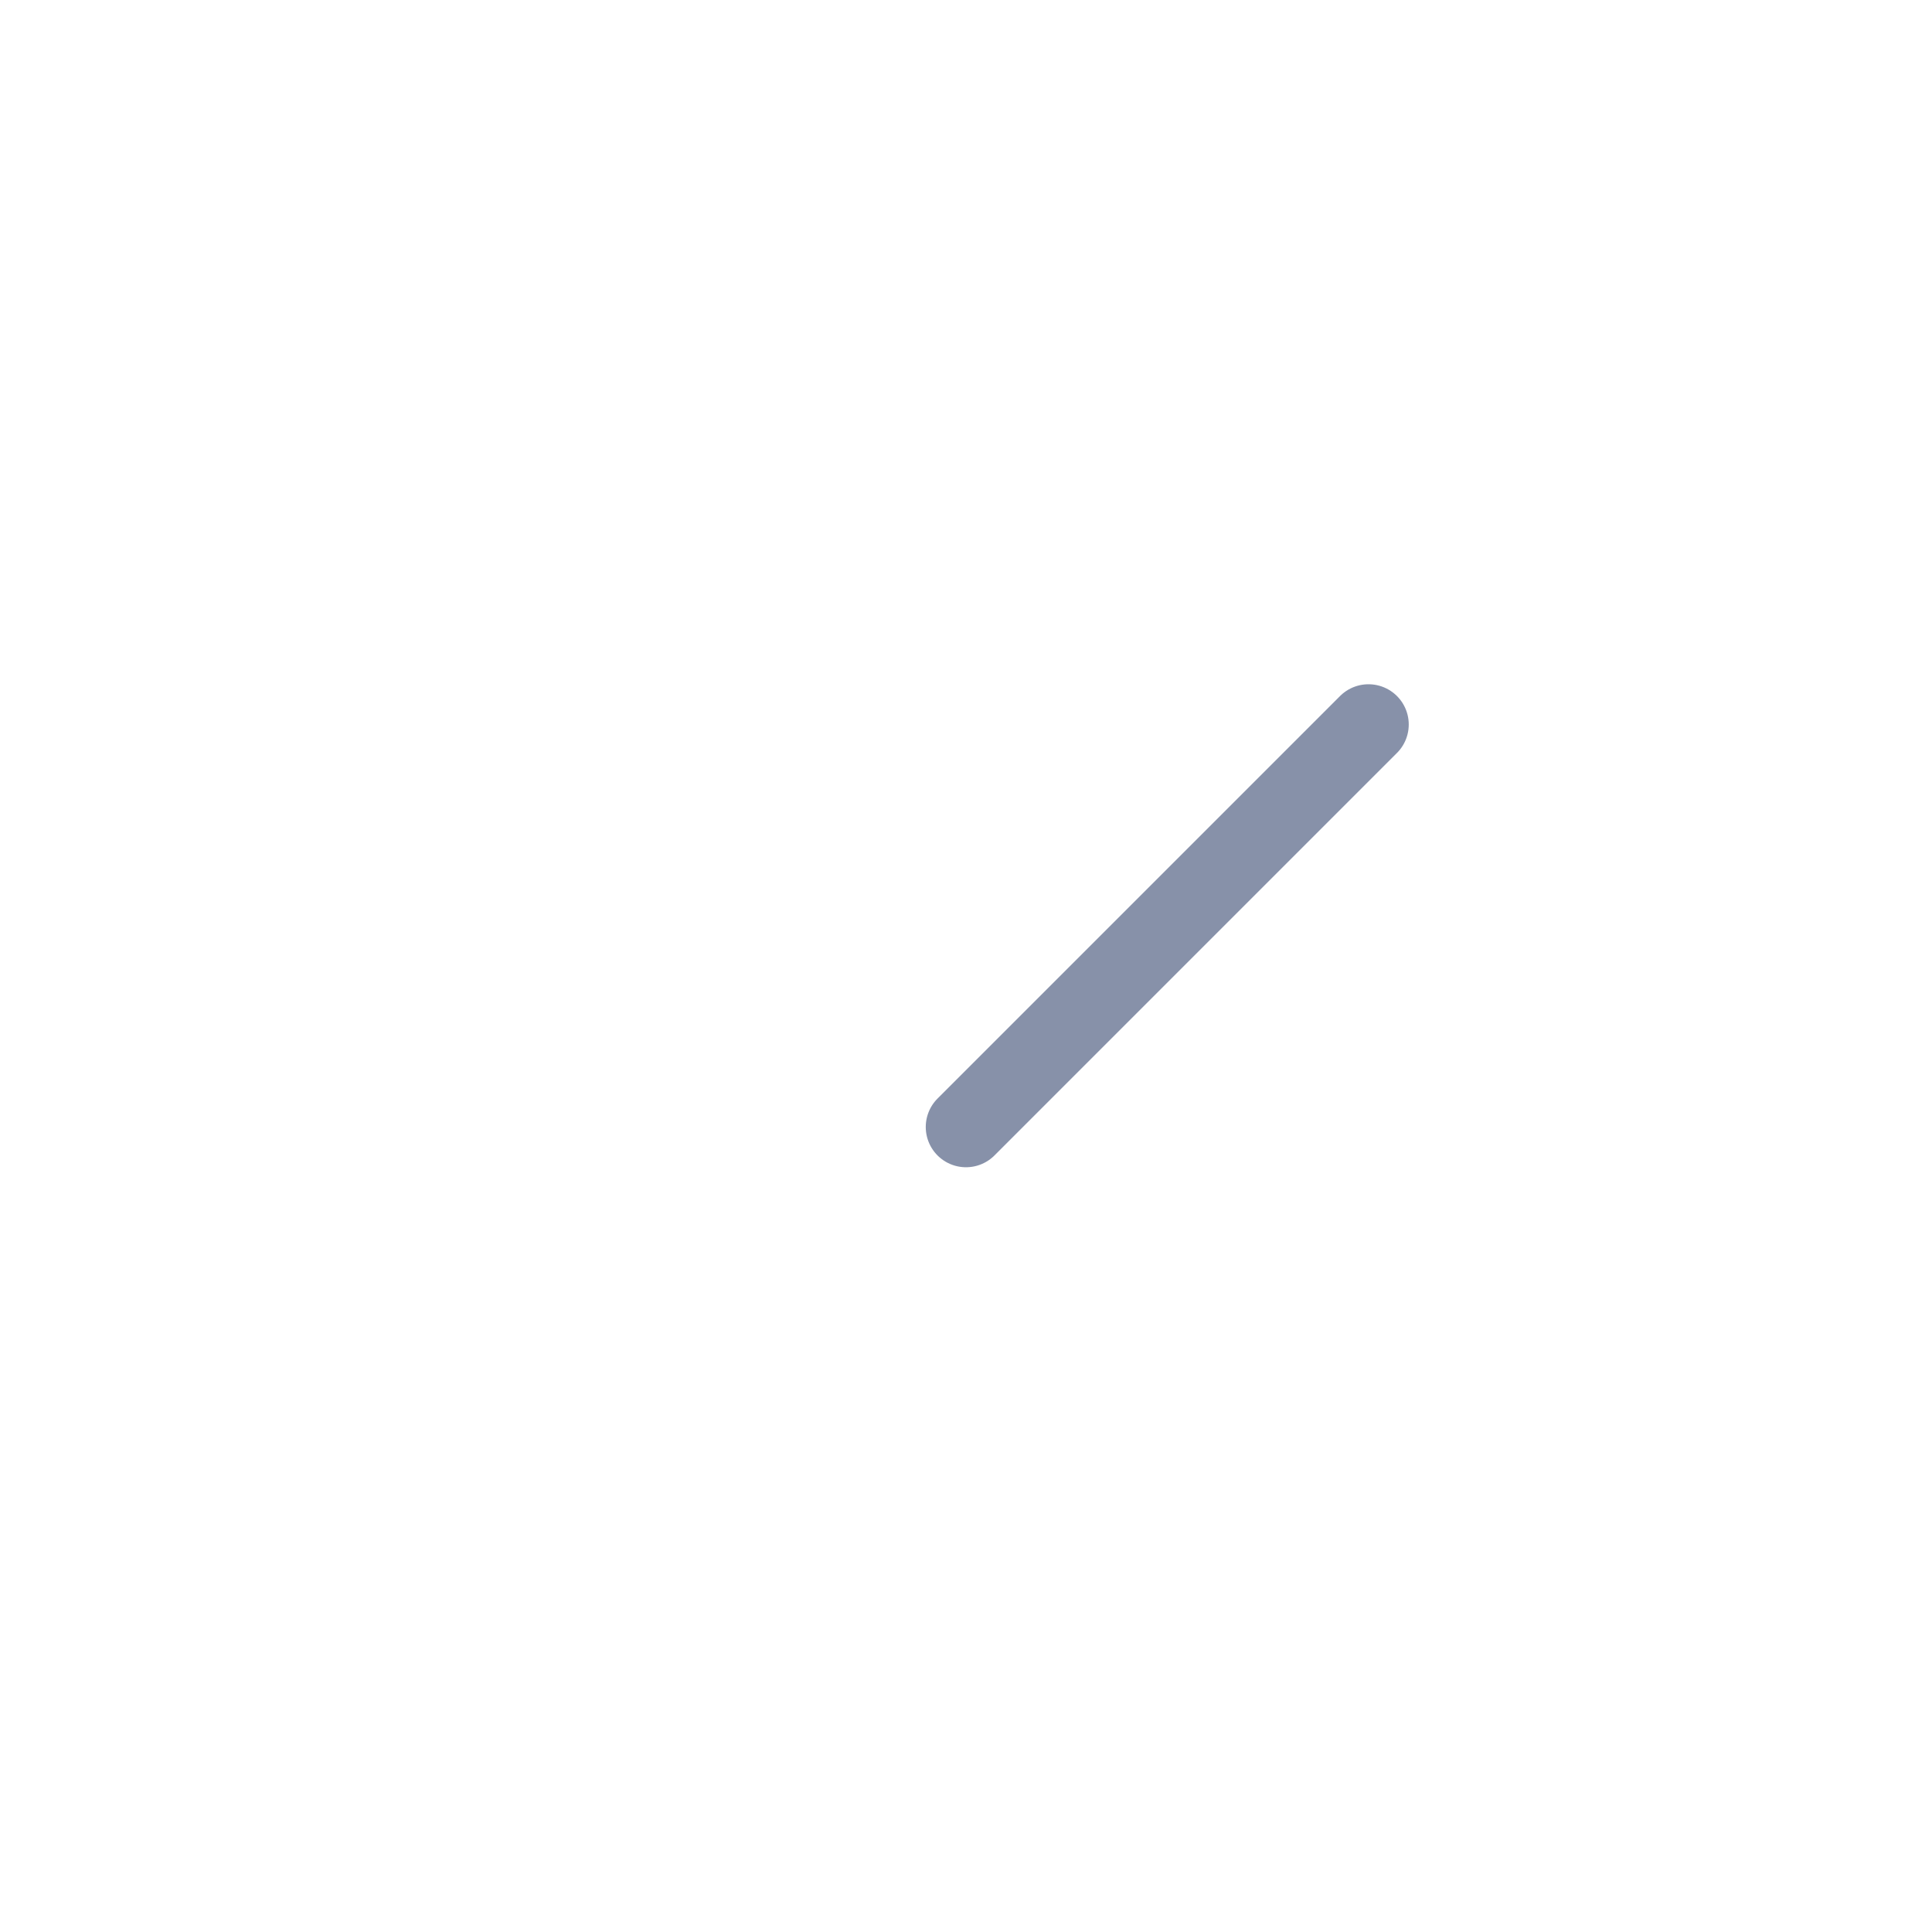
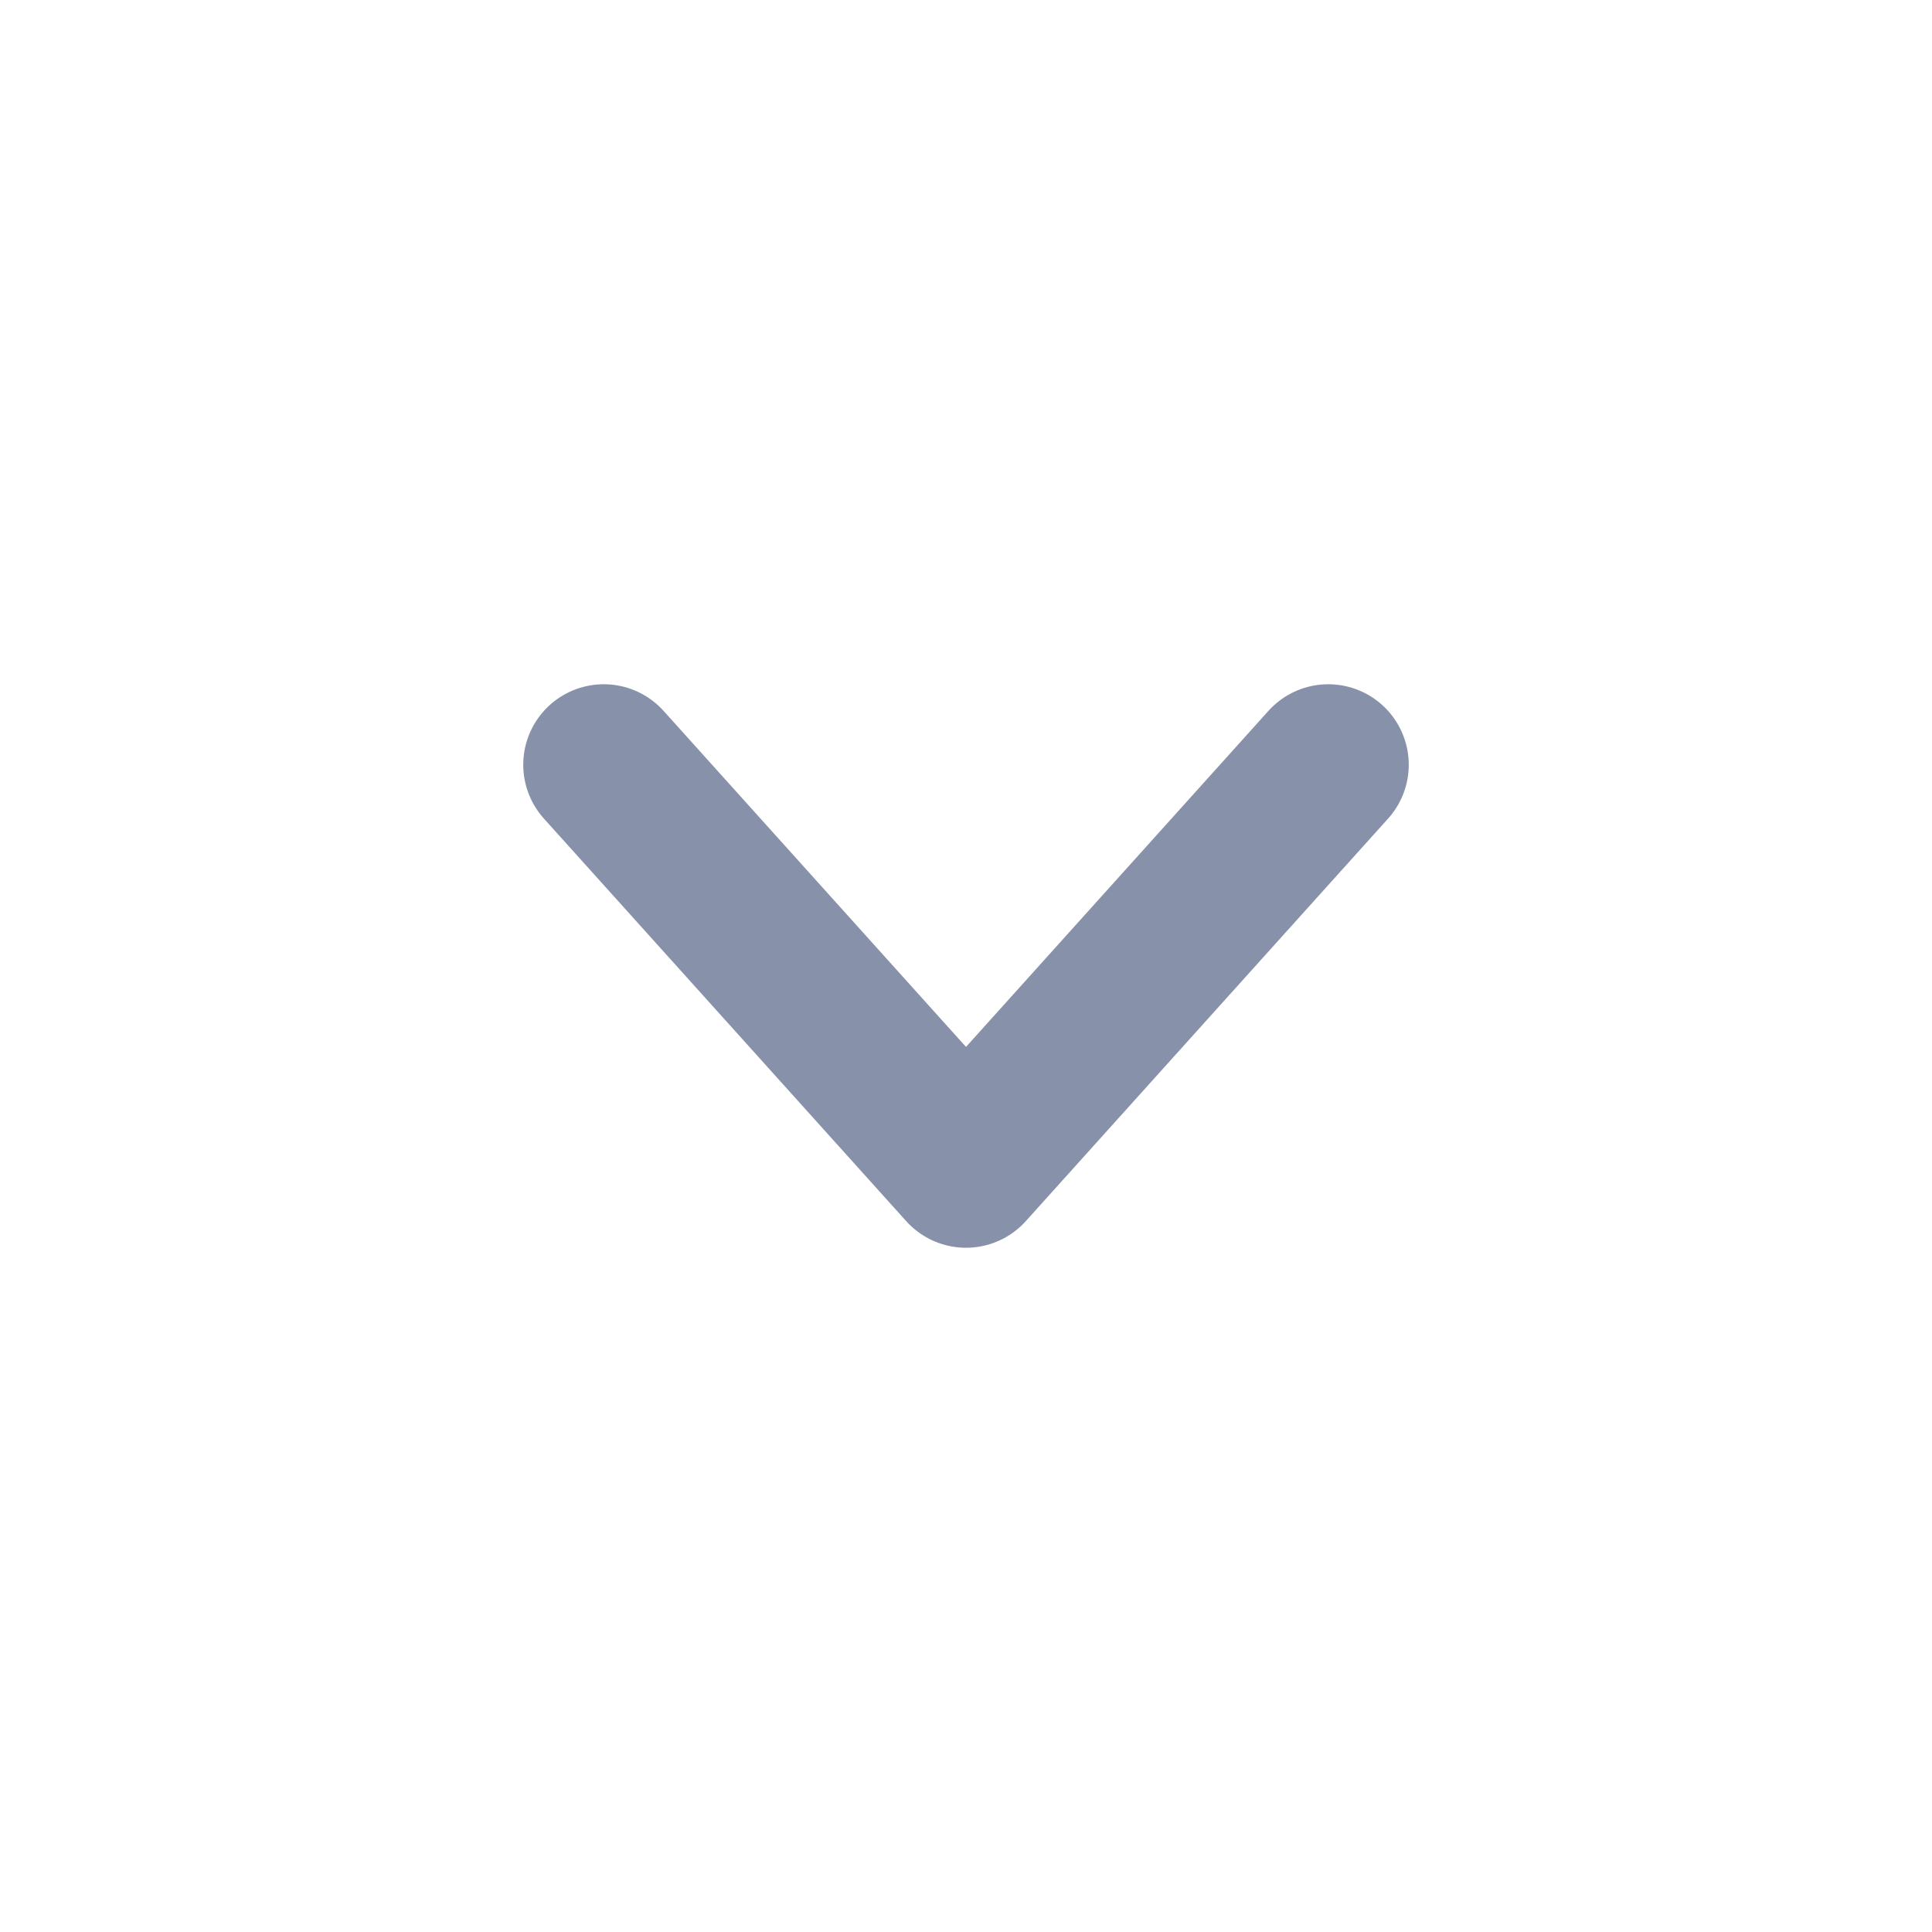
<svg xmlns="http://www.w3.org/2000/svg" width="24" height="24" viewBox="0 0 24 24" fill="none">
-   <path d="M10 10L20 0L20 0" fill="none" stroke="rgba(135, 145, 169, 1)" stroke-width="2" stroke-linecap="round" stroke-linejoin="round" transform="matrix(0.5 0 0 0.5 7 9)" />
+   <path d="M7.5 9.5L12 14.5L16.5 9.5" stroke="#8791A9" stroke-width="2" stroke-linecap="round" stroke-linejoin="round" />
</svg>
